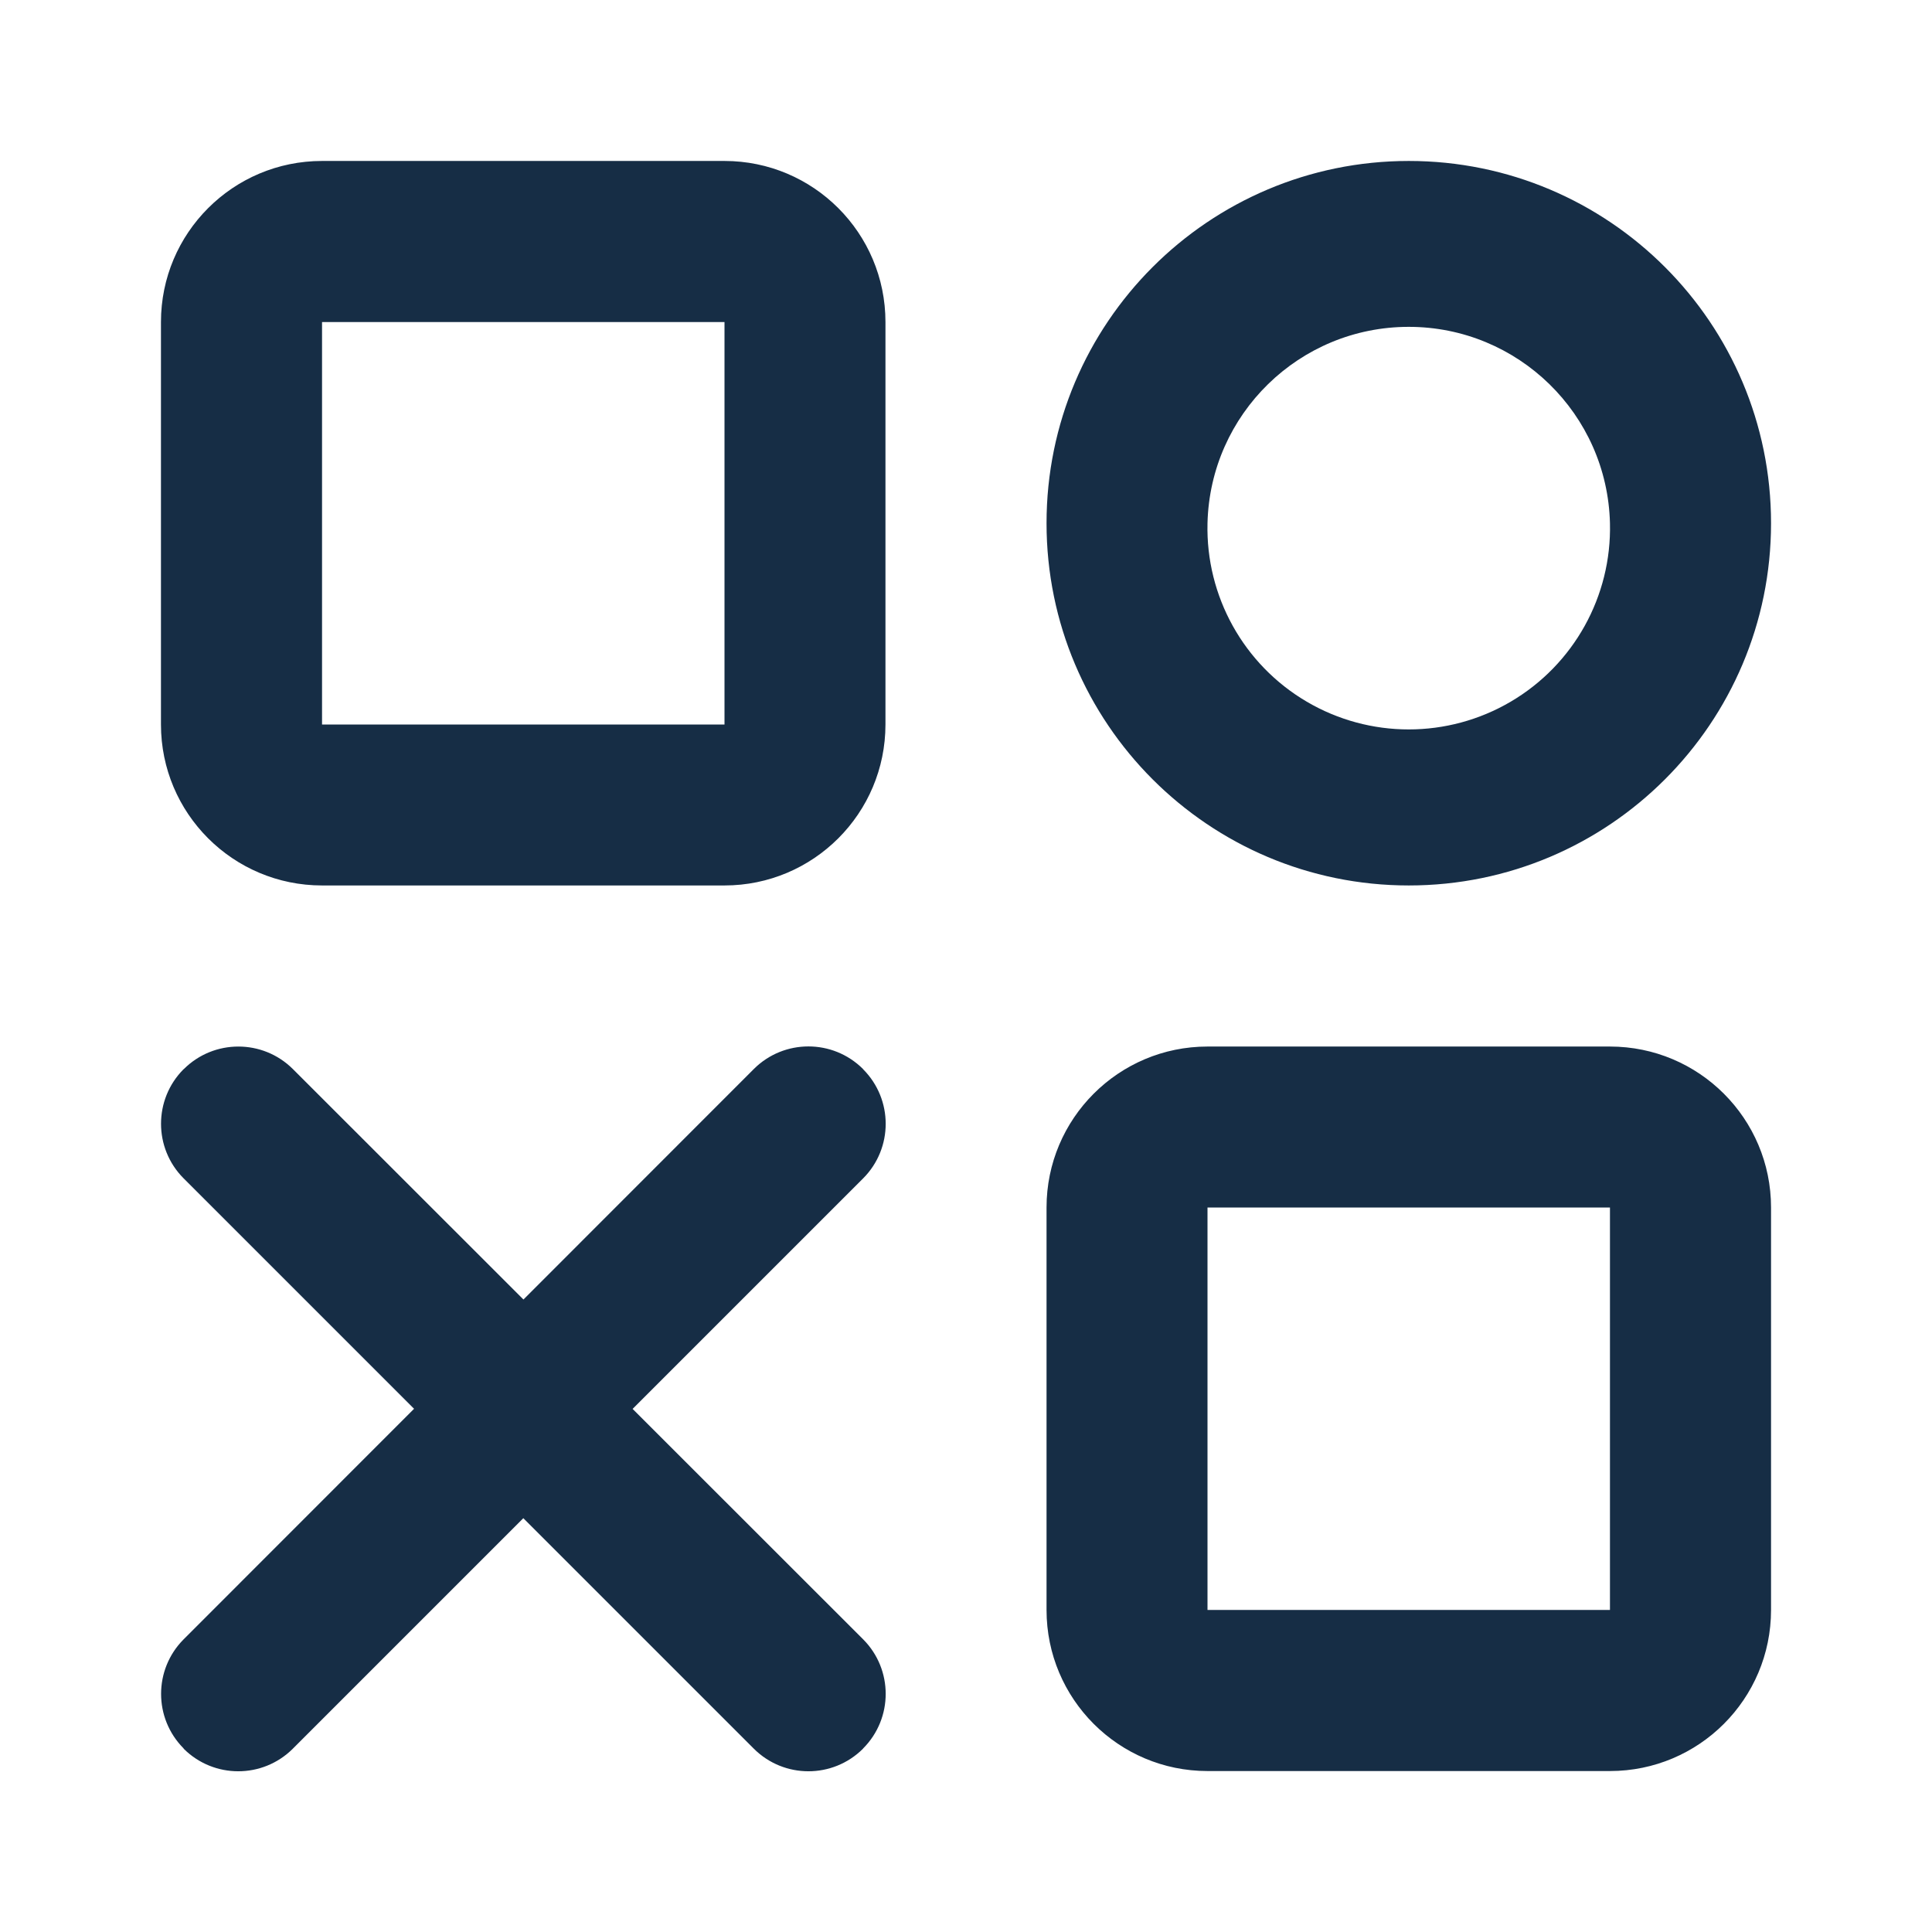
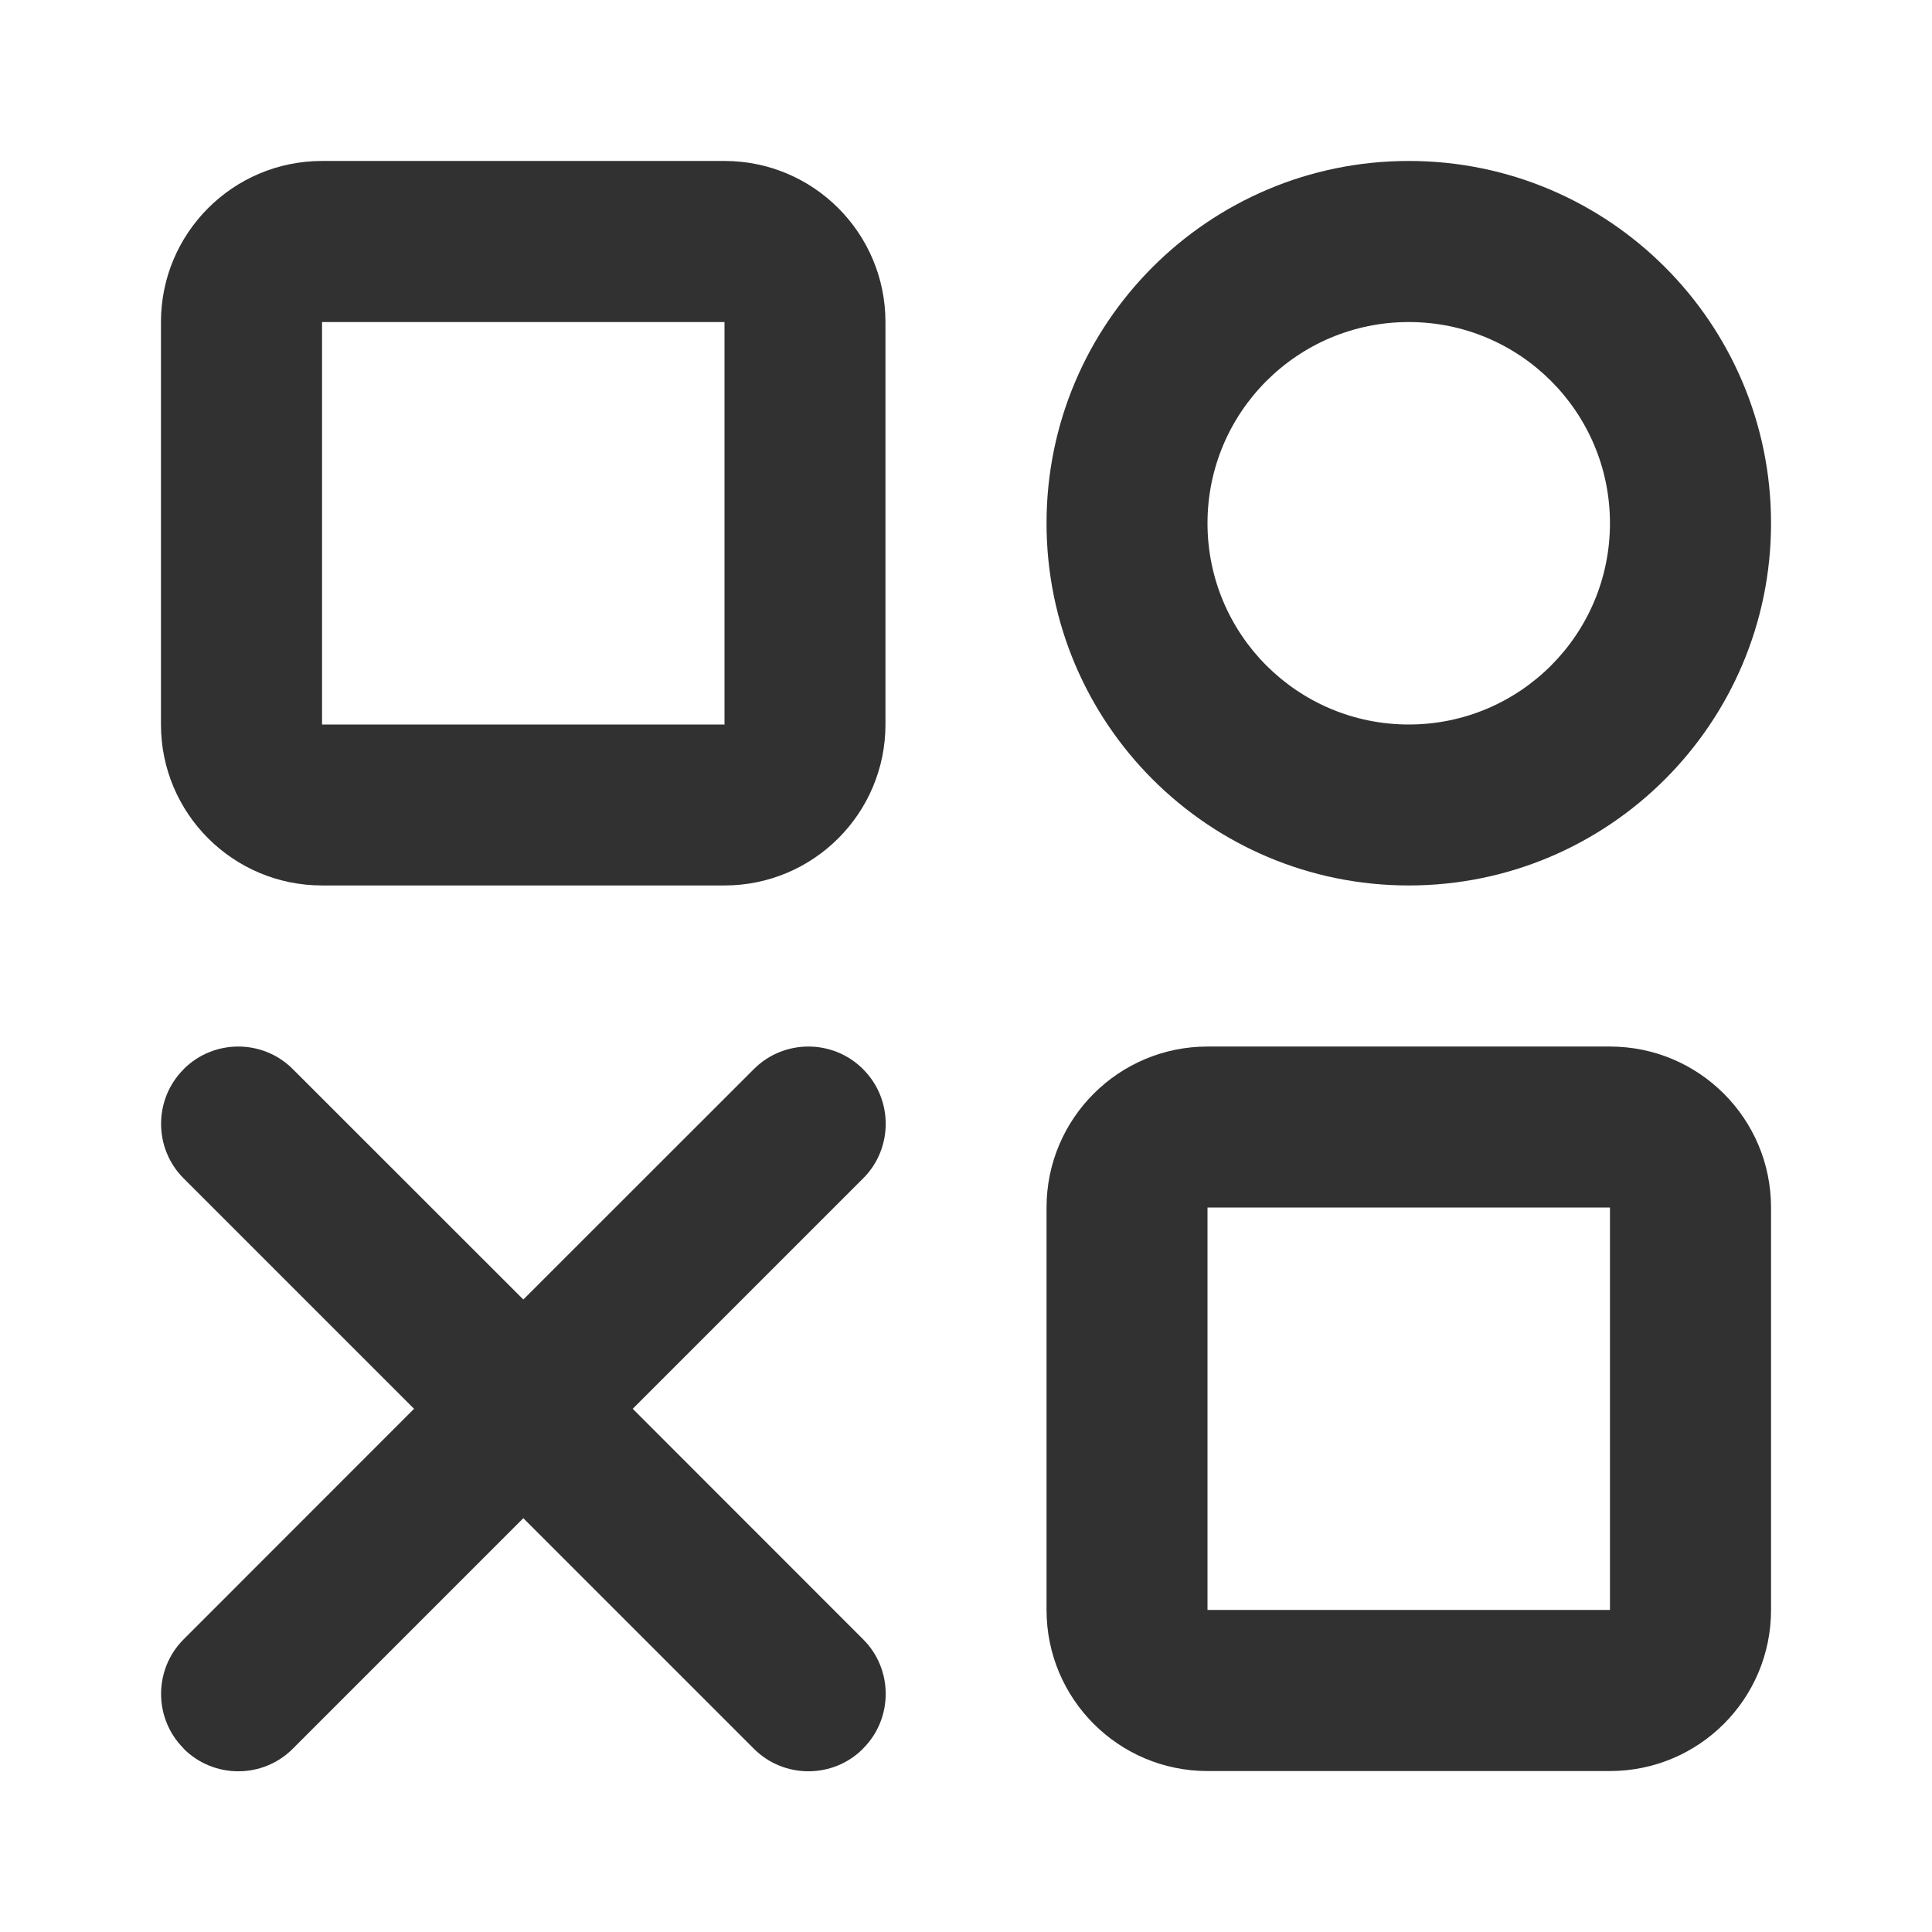
- <svg xmlns="http://www.w3.org/2000/svg" width="16" height="16" fill="none">
-   <path fill-rule="evenodd" clip-rule="evenodd" d="M6 1.333H2.667c-.737 0-1.334.597-1.334 1.334V6c0 .736.597 1.333 1.334 1.333H6c.736 0 1.333-.597 1.333-1.333V2.667c0-.737-.597-1.334-1.333-1.334zM2.667 6V2.667H6V6H2.667zM13.333 8.667H10c-.736 0-1.333.597-1.333 1.333v3.333c0 .737.597 1.334 1.333 1.334h3.333c.737 0 1.334-.597 1.334-1.334V10c0-.736-.597-1.333-1.334-1.333zM10 13.333V10h3.333v3.333H10zM14.667 4.333a3 3 0 11-6 0 3 3 0 016 0zm-4.667 0a1.667 1.667 0 103.333 0 1.667 1.667 0 00-3.333 0zM4.334 12.573l-1.91 1.91a.64.64 0 01-.902 0l-.002-.004a.64.64 0 010-.902l1.909-1.91-1.91-1.91a.64.64 0 010-.901l.004-.003a.64.64 0 01.902 0l1.91 1.909 1.909-1.91a.64.64 0 01.902 0l.003.004a.64.64 0 010 .902l-1.91 1.91 1.91 1.909a.64.64 0 010 .902l-.003.004a.64.64 0 01-.902 0l-1.91-1.91z" fill="#162D45" />
+ <svg xmlns="http://www.w3.org/2000/svg" width="16" height="16" viewBox="0 0 16 16" fill="none">
+   <path fill-rule="evenodd" clip-rule="evenodd" d="M6 1.333H2.667C1.93 1.333 1.333 1.93 1.333 2.667V6C1.333 6.736 1.93 7.333 2.667 7.333H6C6.736 7.333 7.333 6.736 7.333 6V2.667C7.333 1.93 6.736 1.333 6 1.333ZM2.667 6V2.667H6V6H2.667Z" fill="#121312" fill-opacity="0.87" />
+   <path fill-rule="evenodd" clip-rule="evenodd" d="M13.333 8.667H10C9.264 8.667 8.667 9.264 8.667 10V13.333C8.667 14.07 9.264 14.667 10 14.667H13.333C14.07 14.667 14.667 14.07 14.667 13.333V10C14.667 9.264 14.07 8.667 13.333 8.667ZM10 13.333V10H13.333V13.333H10Z" fill="#121312" fill-opacity="0.87" />
+   <path fill-rule="evenodd" clip-rule="evenodd" d="M14.667 4.333C14.667 5.99 13.323 7.333 11.667 7.333C10.01 7.333 8.667 5.99 8.667 4.333C8.667 2.676 10.01 1.333 11.667 1.333C13.323 1.333 14.667 2.676 14.667 4.333ZM10 4.333C10 5.254 10.746 6 11.667 6C12.587 6 13.333 5.254 13.333 4.333C13.333 3.413 12.587 2.667 11.667 2.667C10.746 2.667 10 3.413 10 4.333Z" fill="#121312" fill-opacity="0.87" />
+   <path fill-rule="evenodd" clip-rule="evenodd" d="M4.334 12.573L2.424 14.483C2.176 14.731 1.771 14.731 1.522 14.483L1.52 14.479C1.272 14.231 1.272 13.825 1.52 13.577L3.429 11.667L1.52 9.758C1.272 9.51 1.272 9.104 1.52 8.856L1.522 8.853C1.771 8.605 2.176 8.605 2.424 8.853L4.334 10.762L6.244 8.853C6.492 8.605 6.898 8.605 7.146 8.853L7.149 8.856C7.397 9.104 7.397 9.51 7.149 9.758L5.24 11.667L7.149 13.577C7.397 13.825 7.397 14.231 7.149 14.479L7.146 14.483C6.898 14.731 6.492 14.731 6.244 14.483L4.334 12.573Z" fill="#121312" fill-opacity="0.87" />
</svg>
